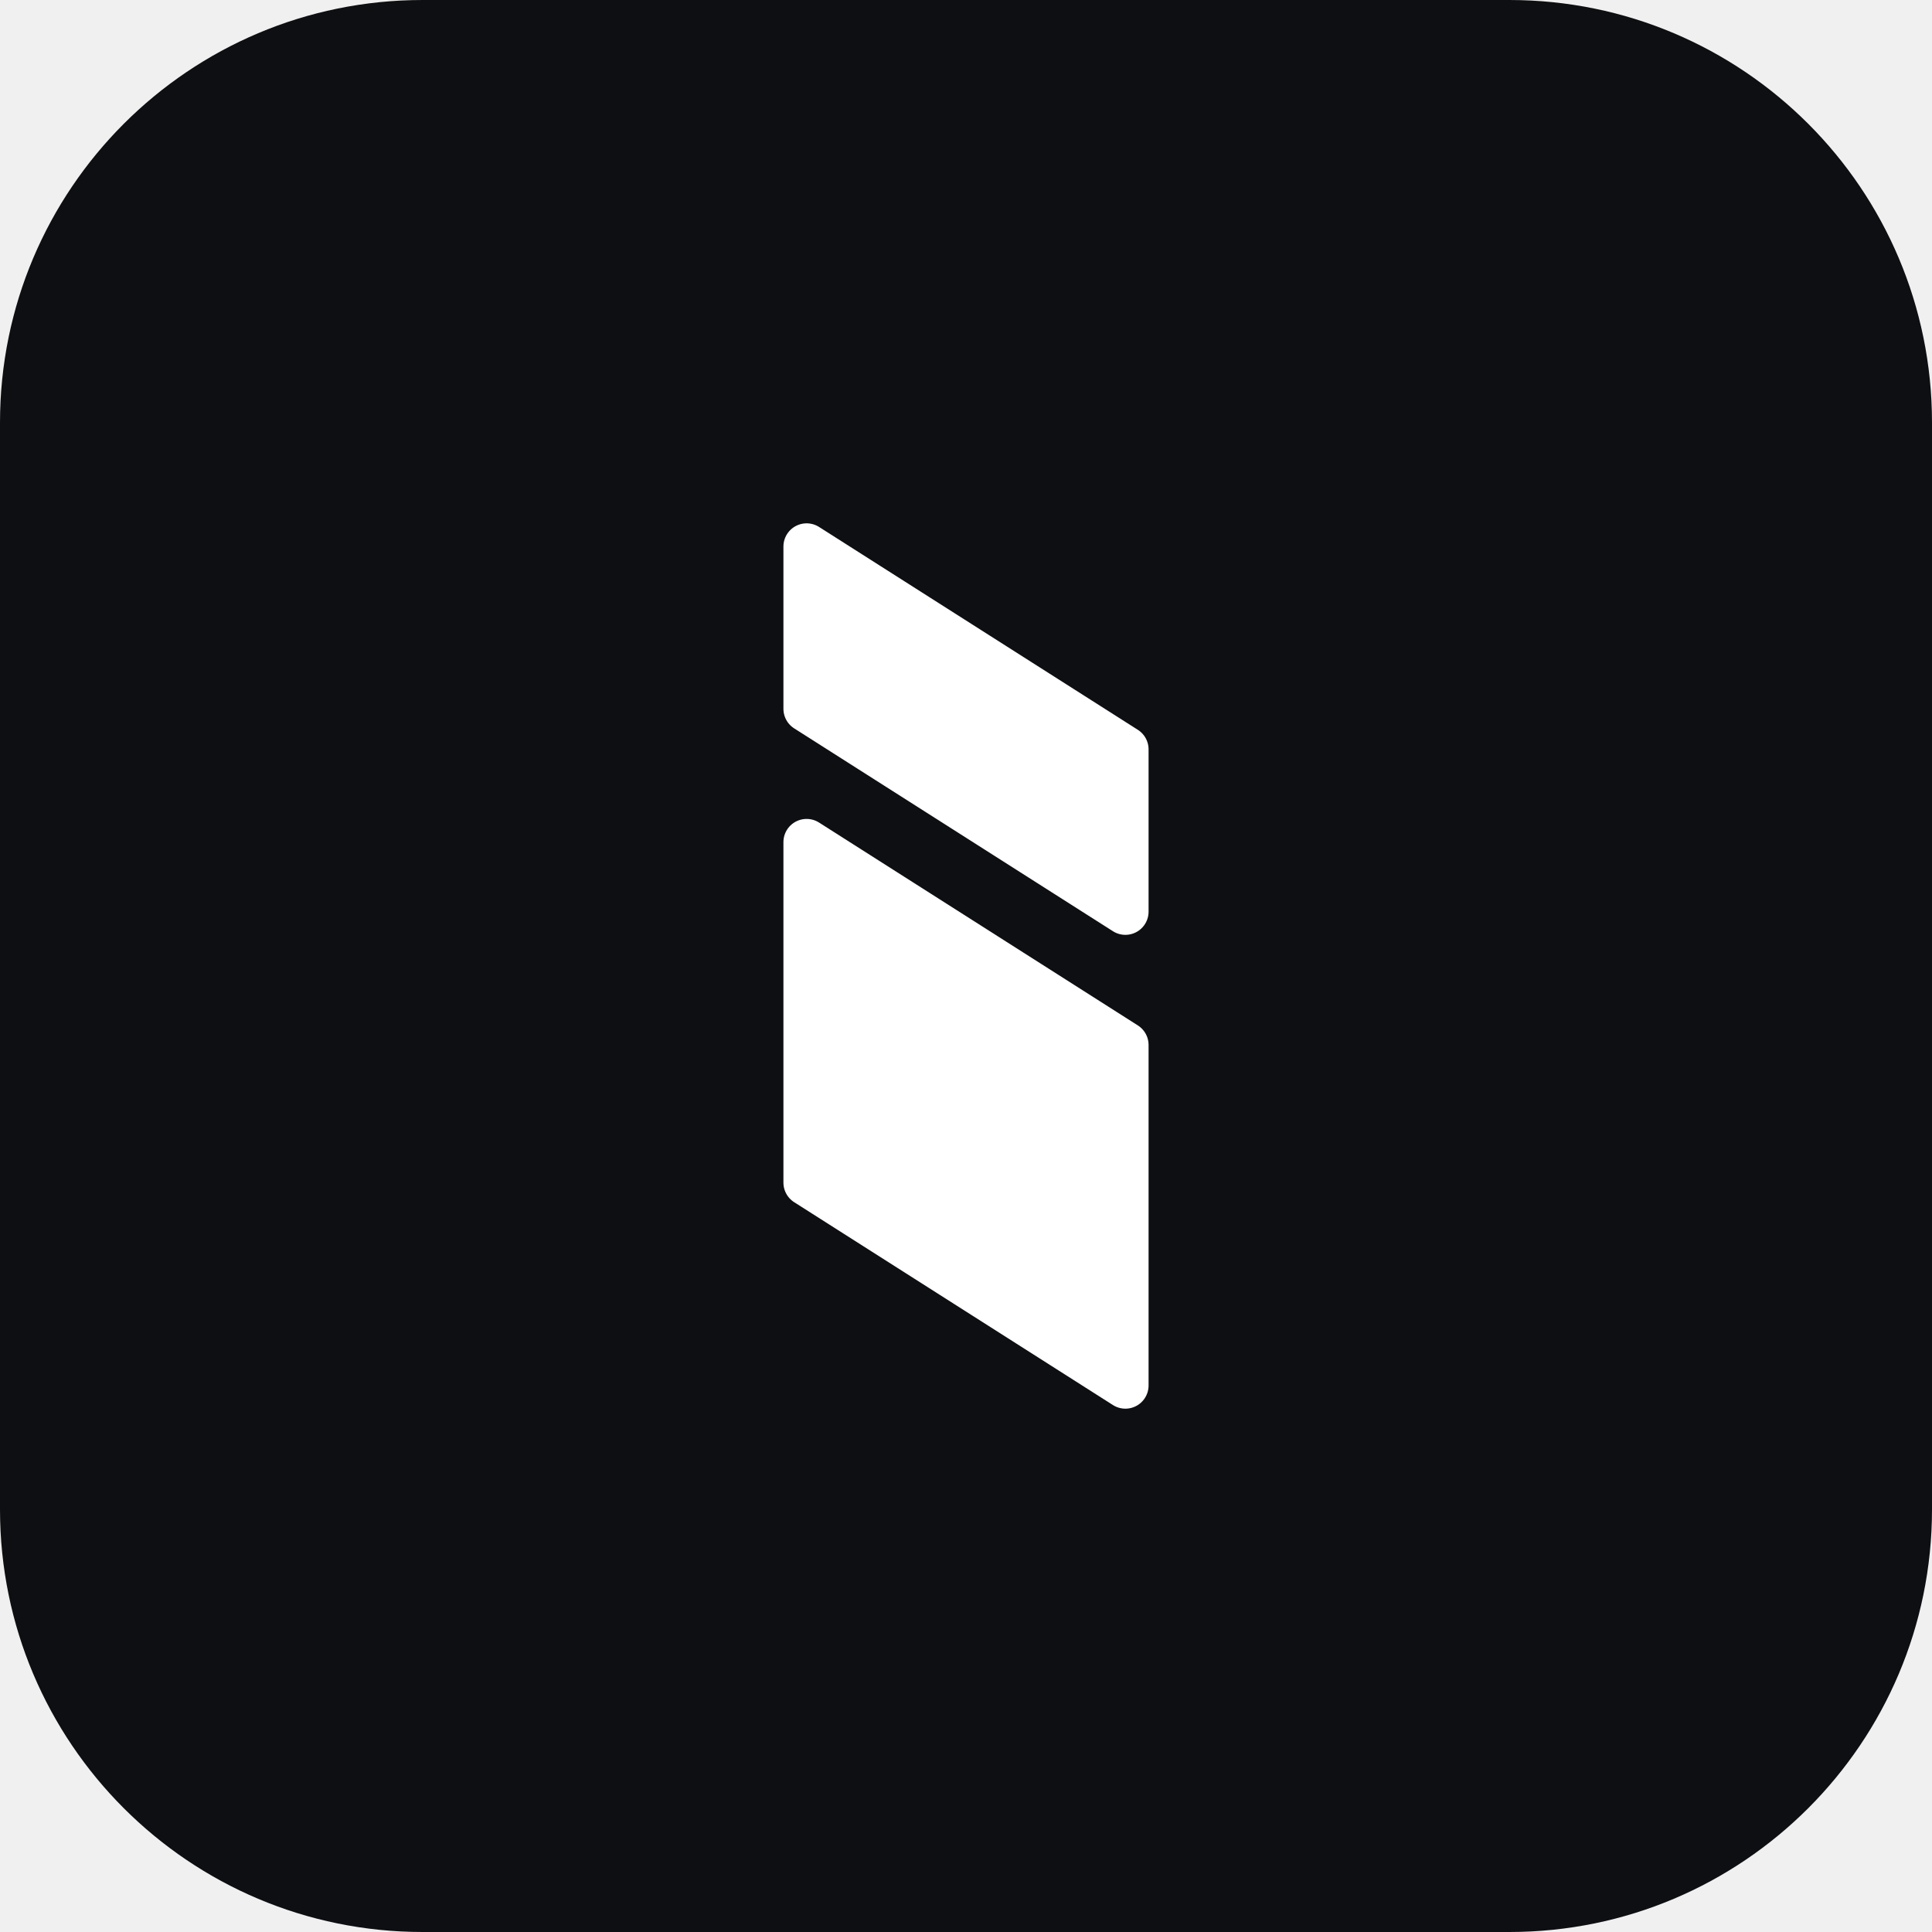
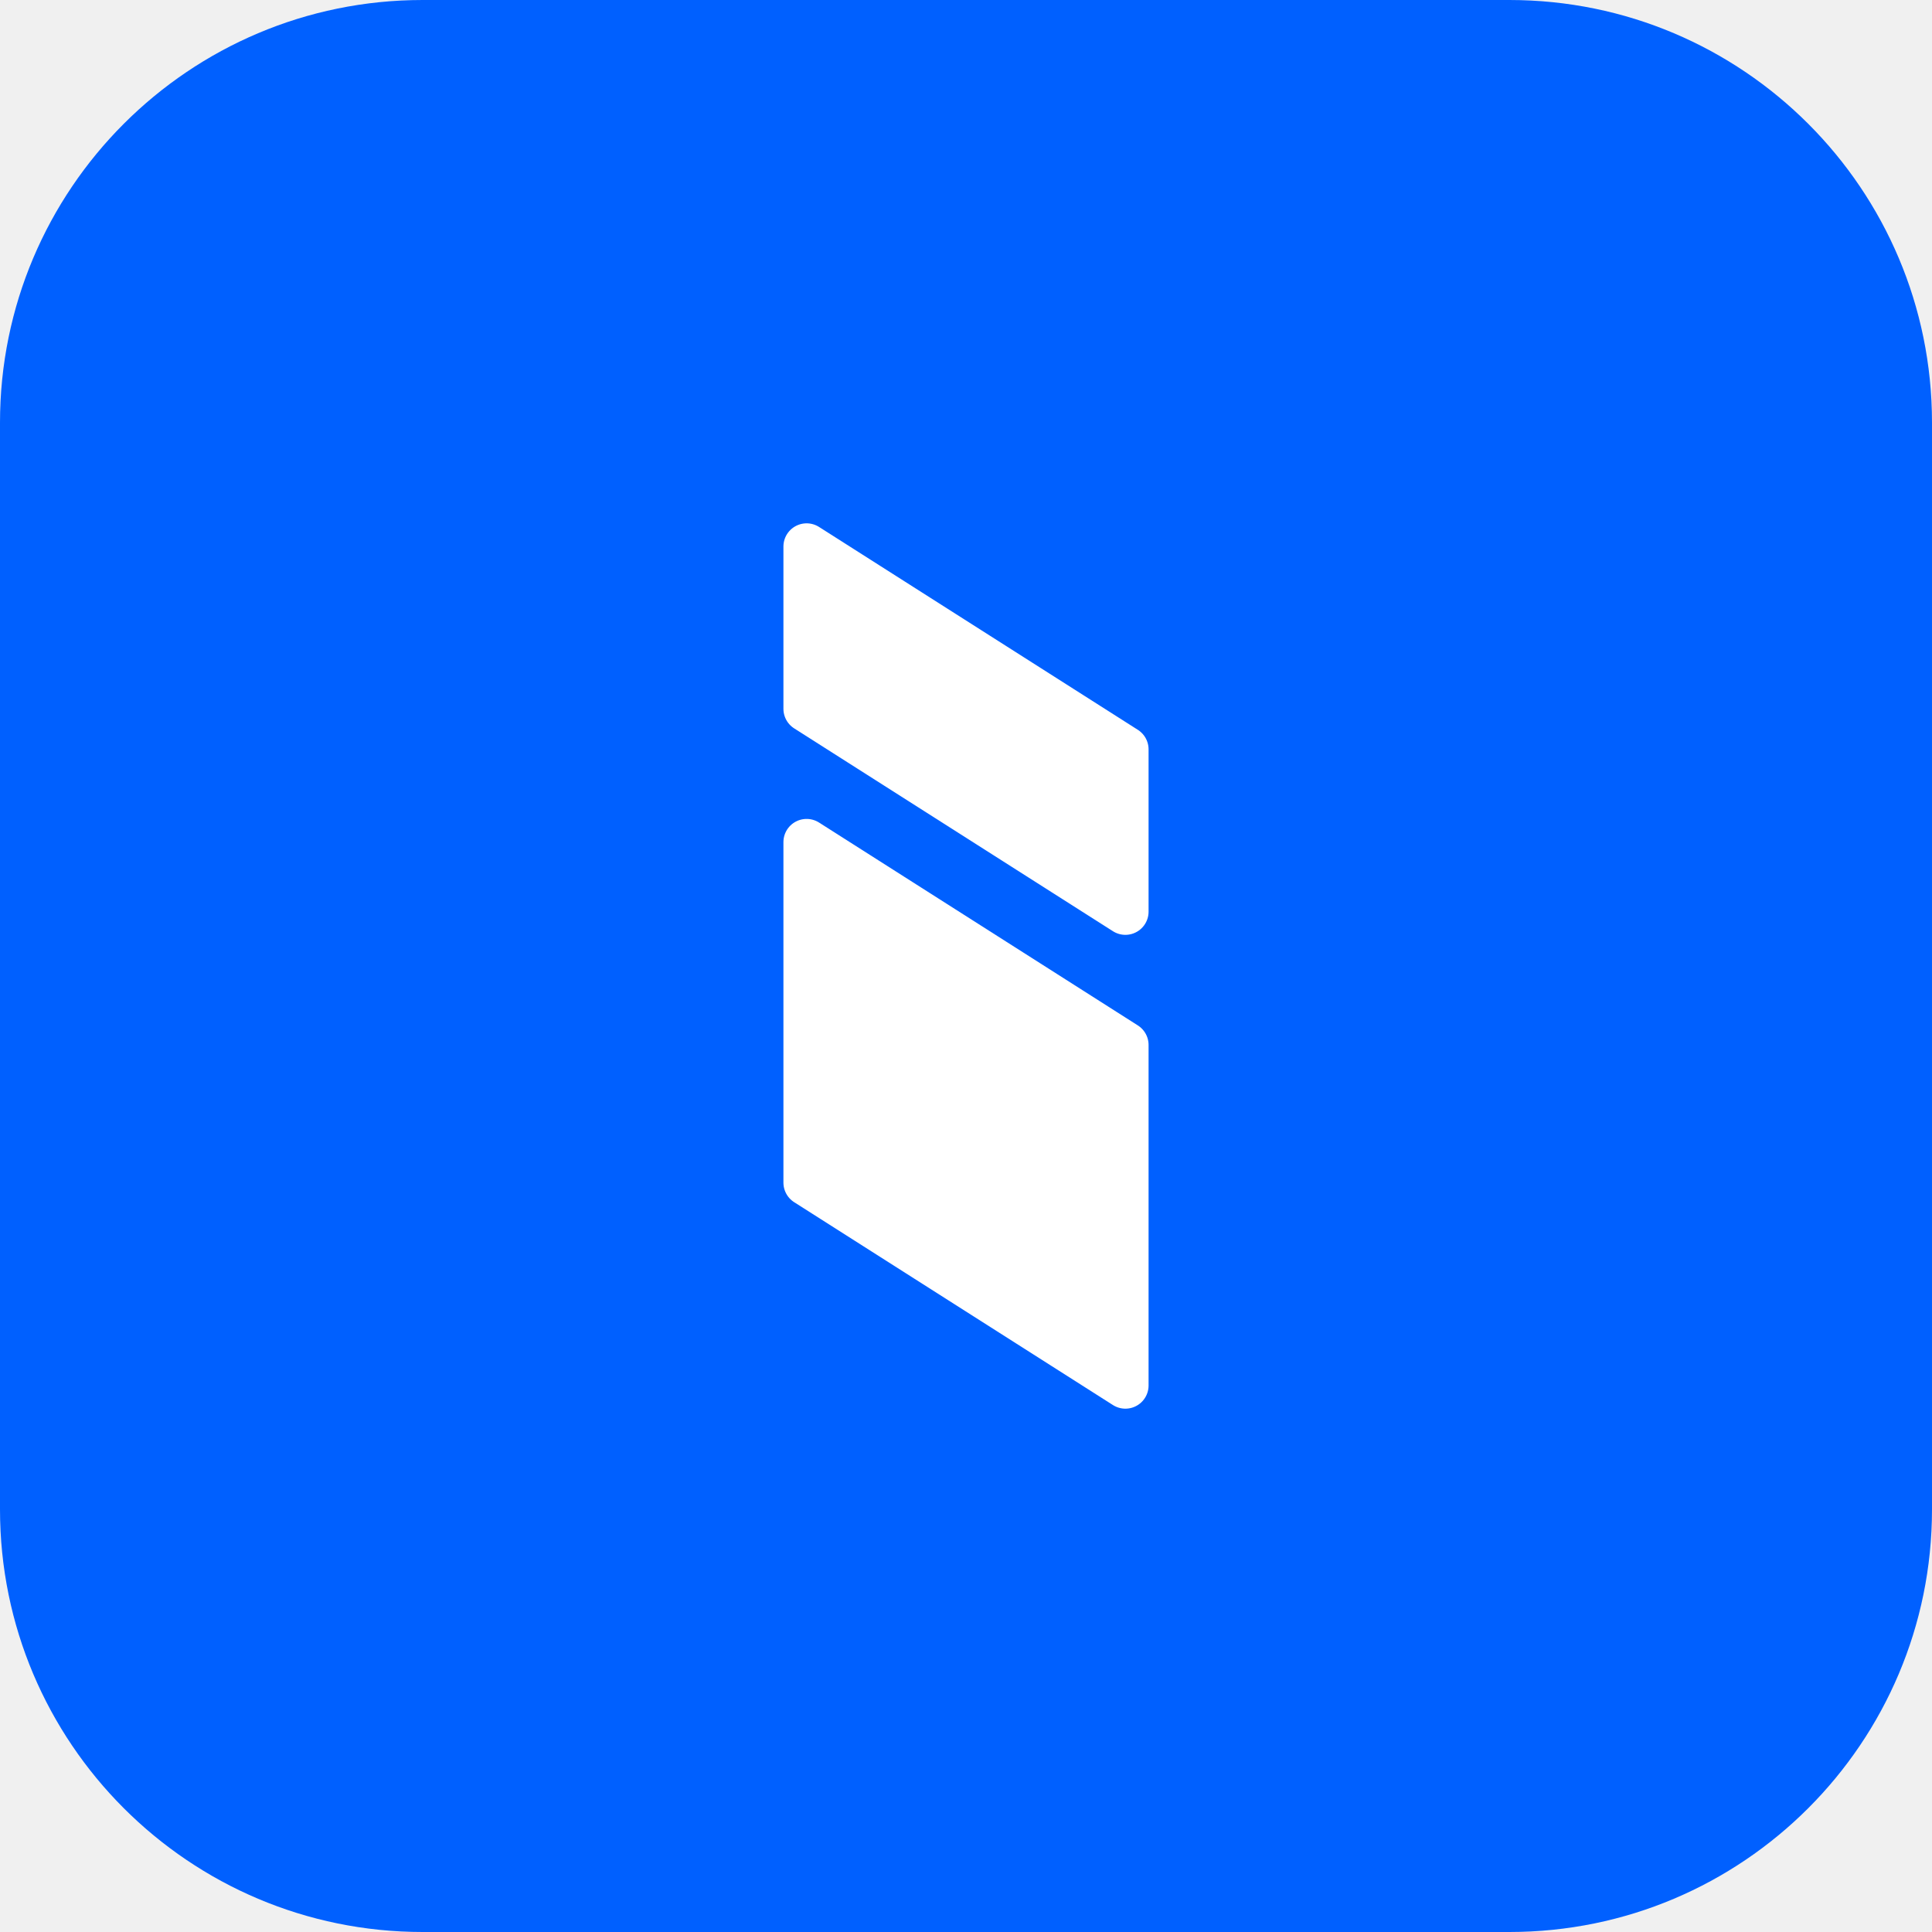
<svg xmlns="http://www.w3.org/2000/svg" viewBox="0 0 64 64" width="64" height="64" fill="none">
-   <rect width="64" height="64" rx="14" fill="#0E0F12" />
+   <rect width="64" height="64" rx="14" fill="#0060FF" />
  <g transform="translate(32, 32) scale(0.048) translate(-512, -512)">
    <path d="M 402,426.5 L 402,661.5 L 622,801.5 L 622,566.5 Z" fill="#FFFFFF" stroke="#FFFFFF" stroke-width="32" stroke-linejoin="round" />
    <path d="M 402,222.5 L 402,334.5 L 622,474.5 L 622,362.5 Z" fill="#FFFFFF" stroke="#FFFFFF" stroke-width="32" stroke-linejoin="round" />
  </g>
</svg>
